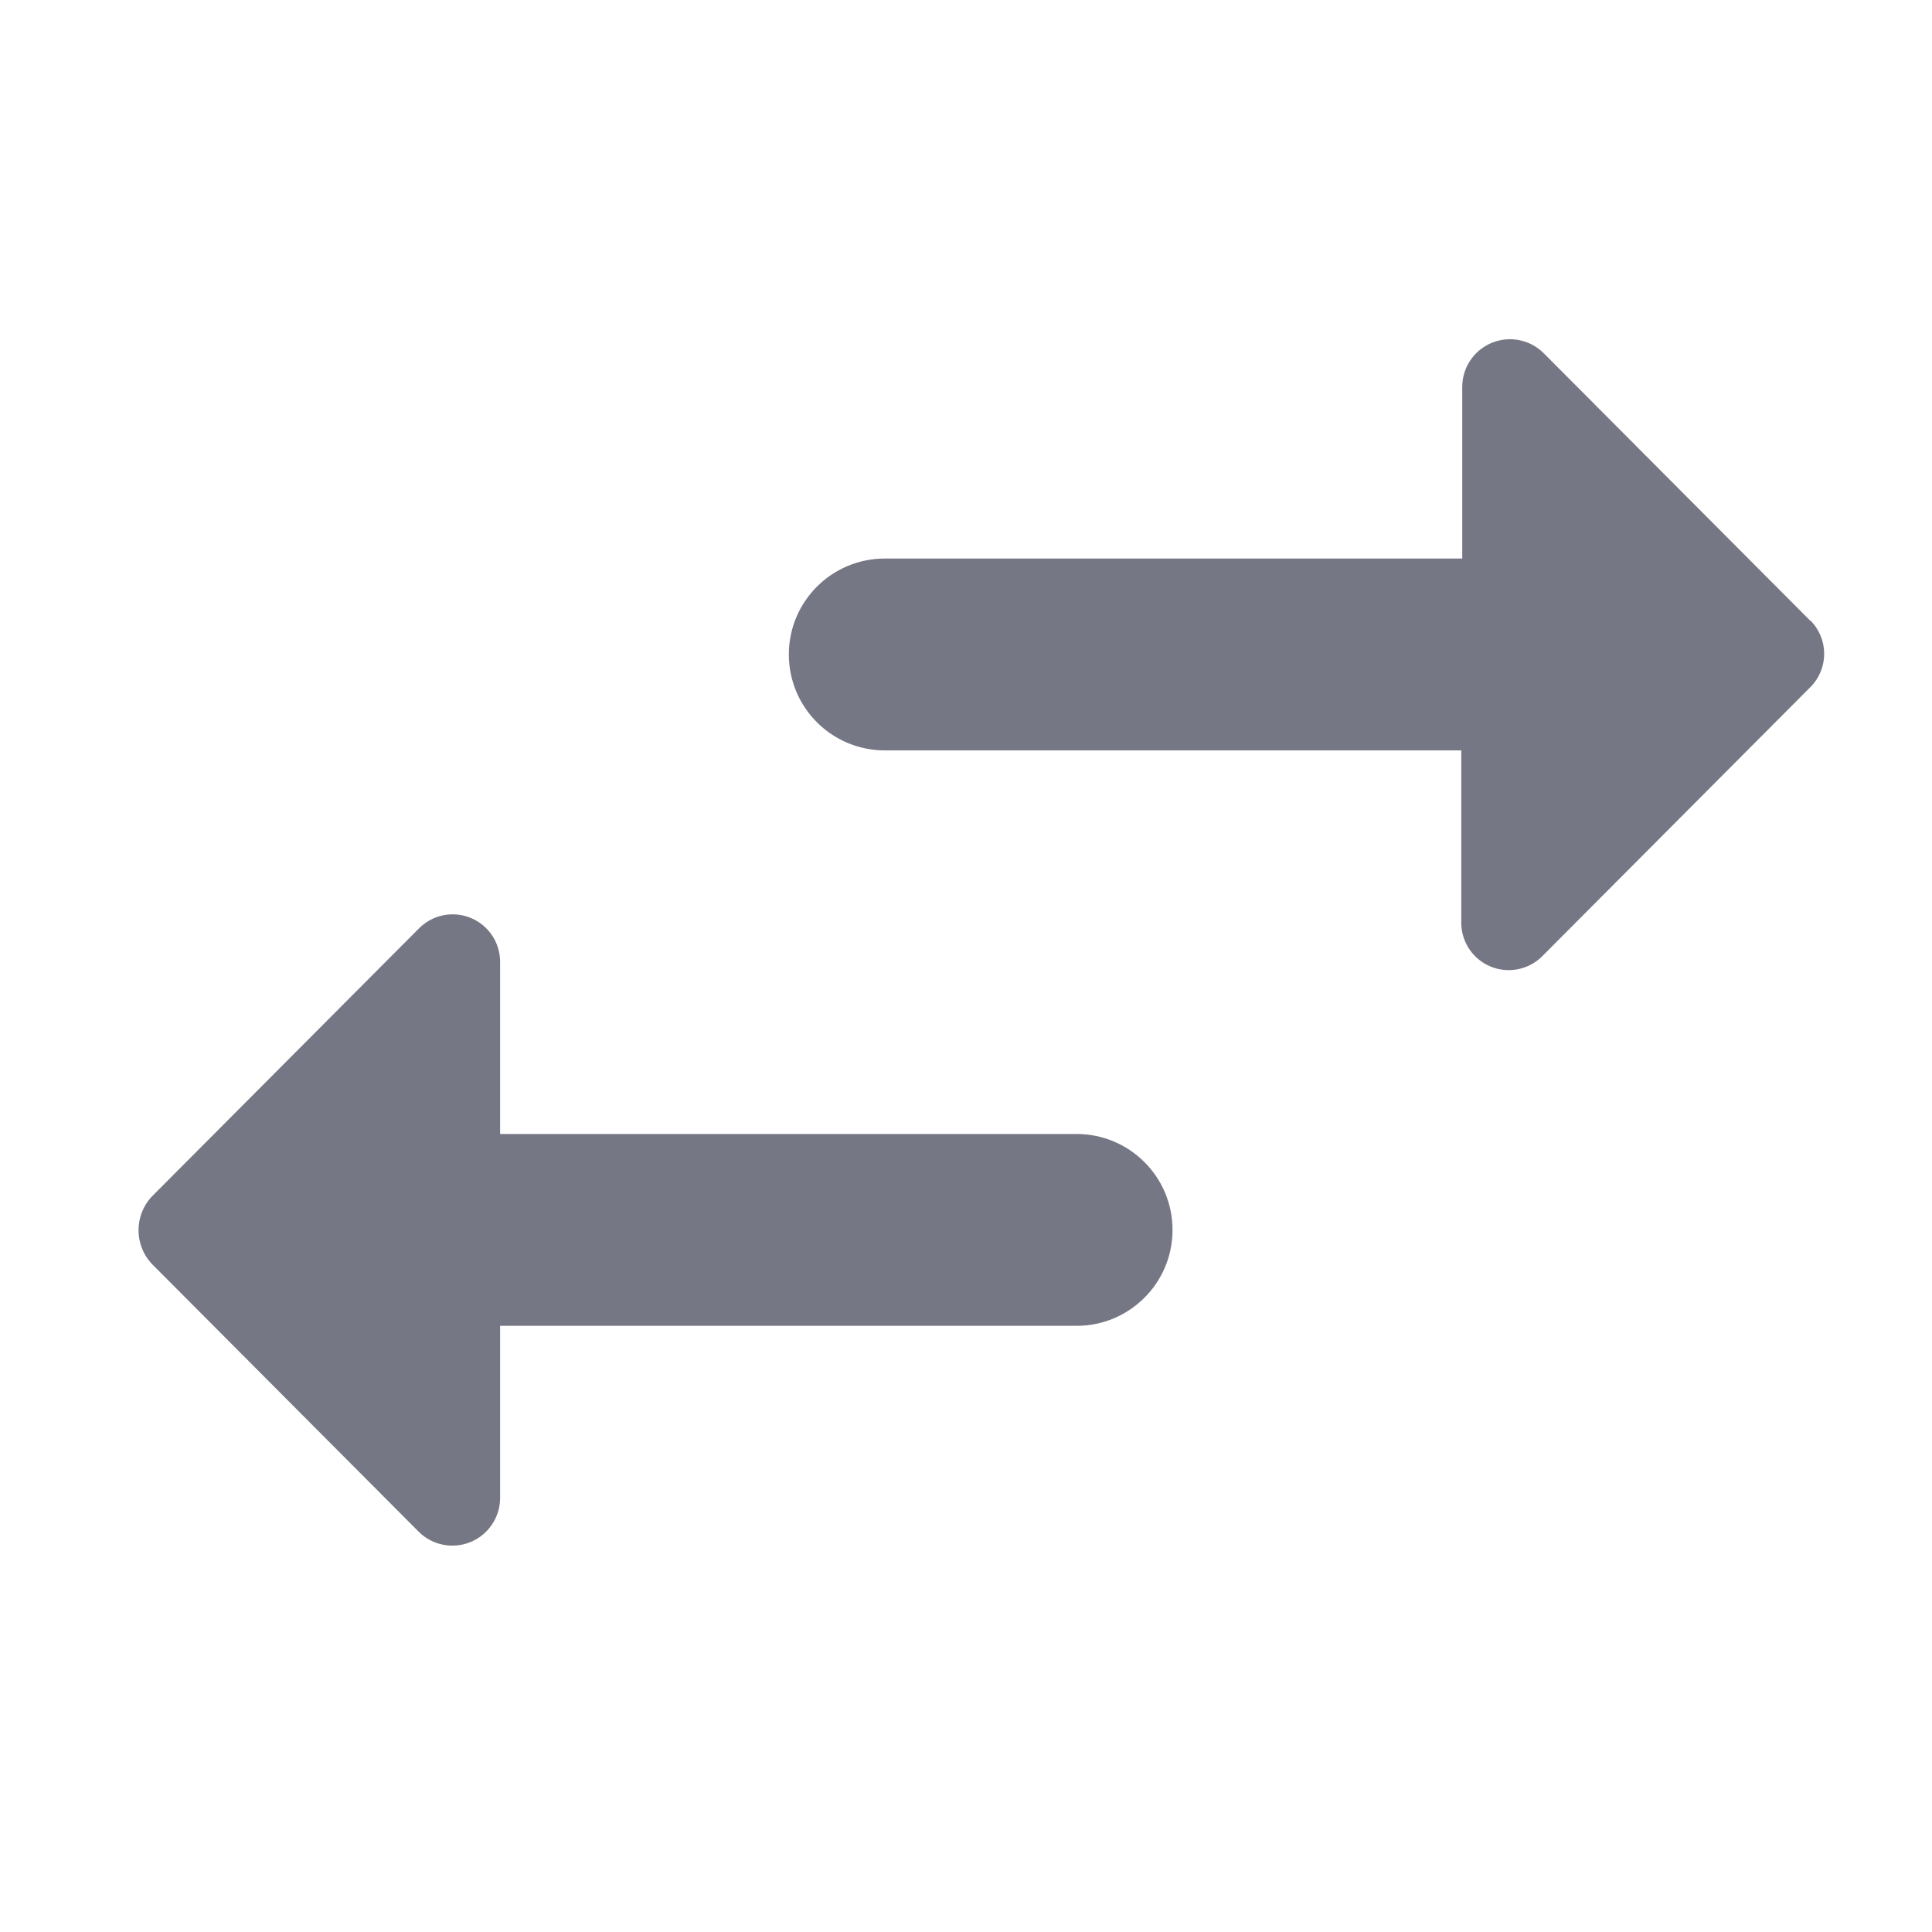
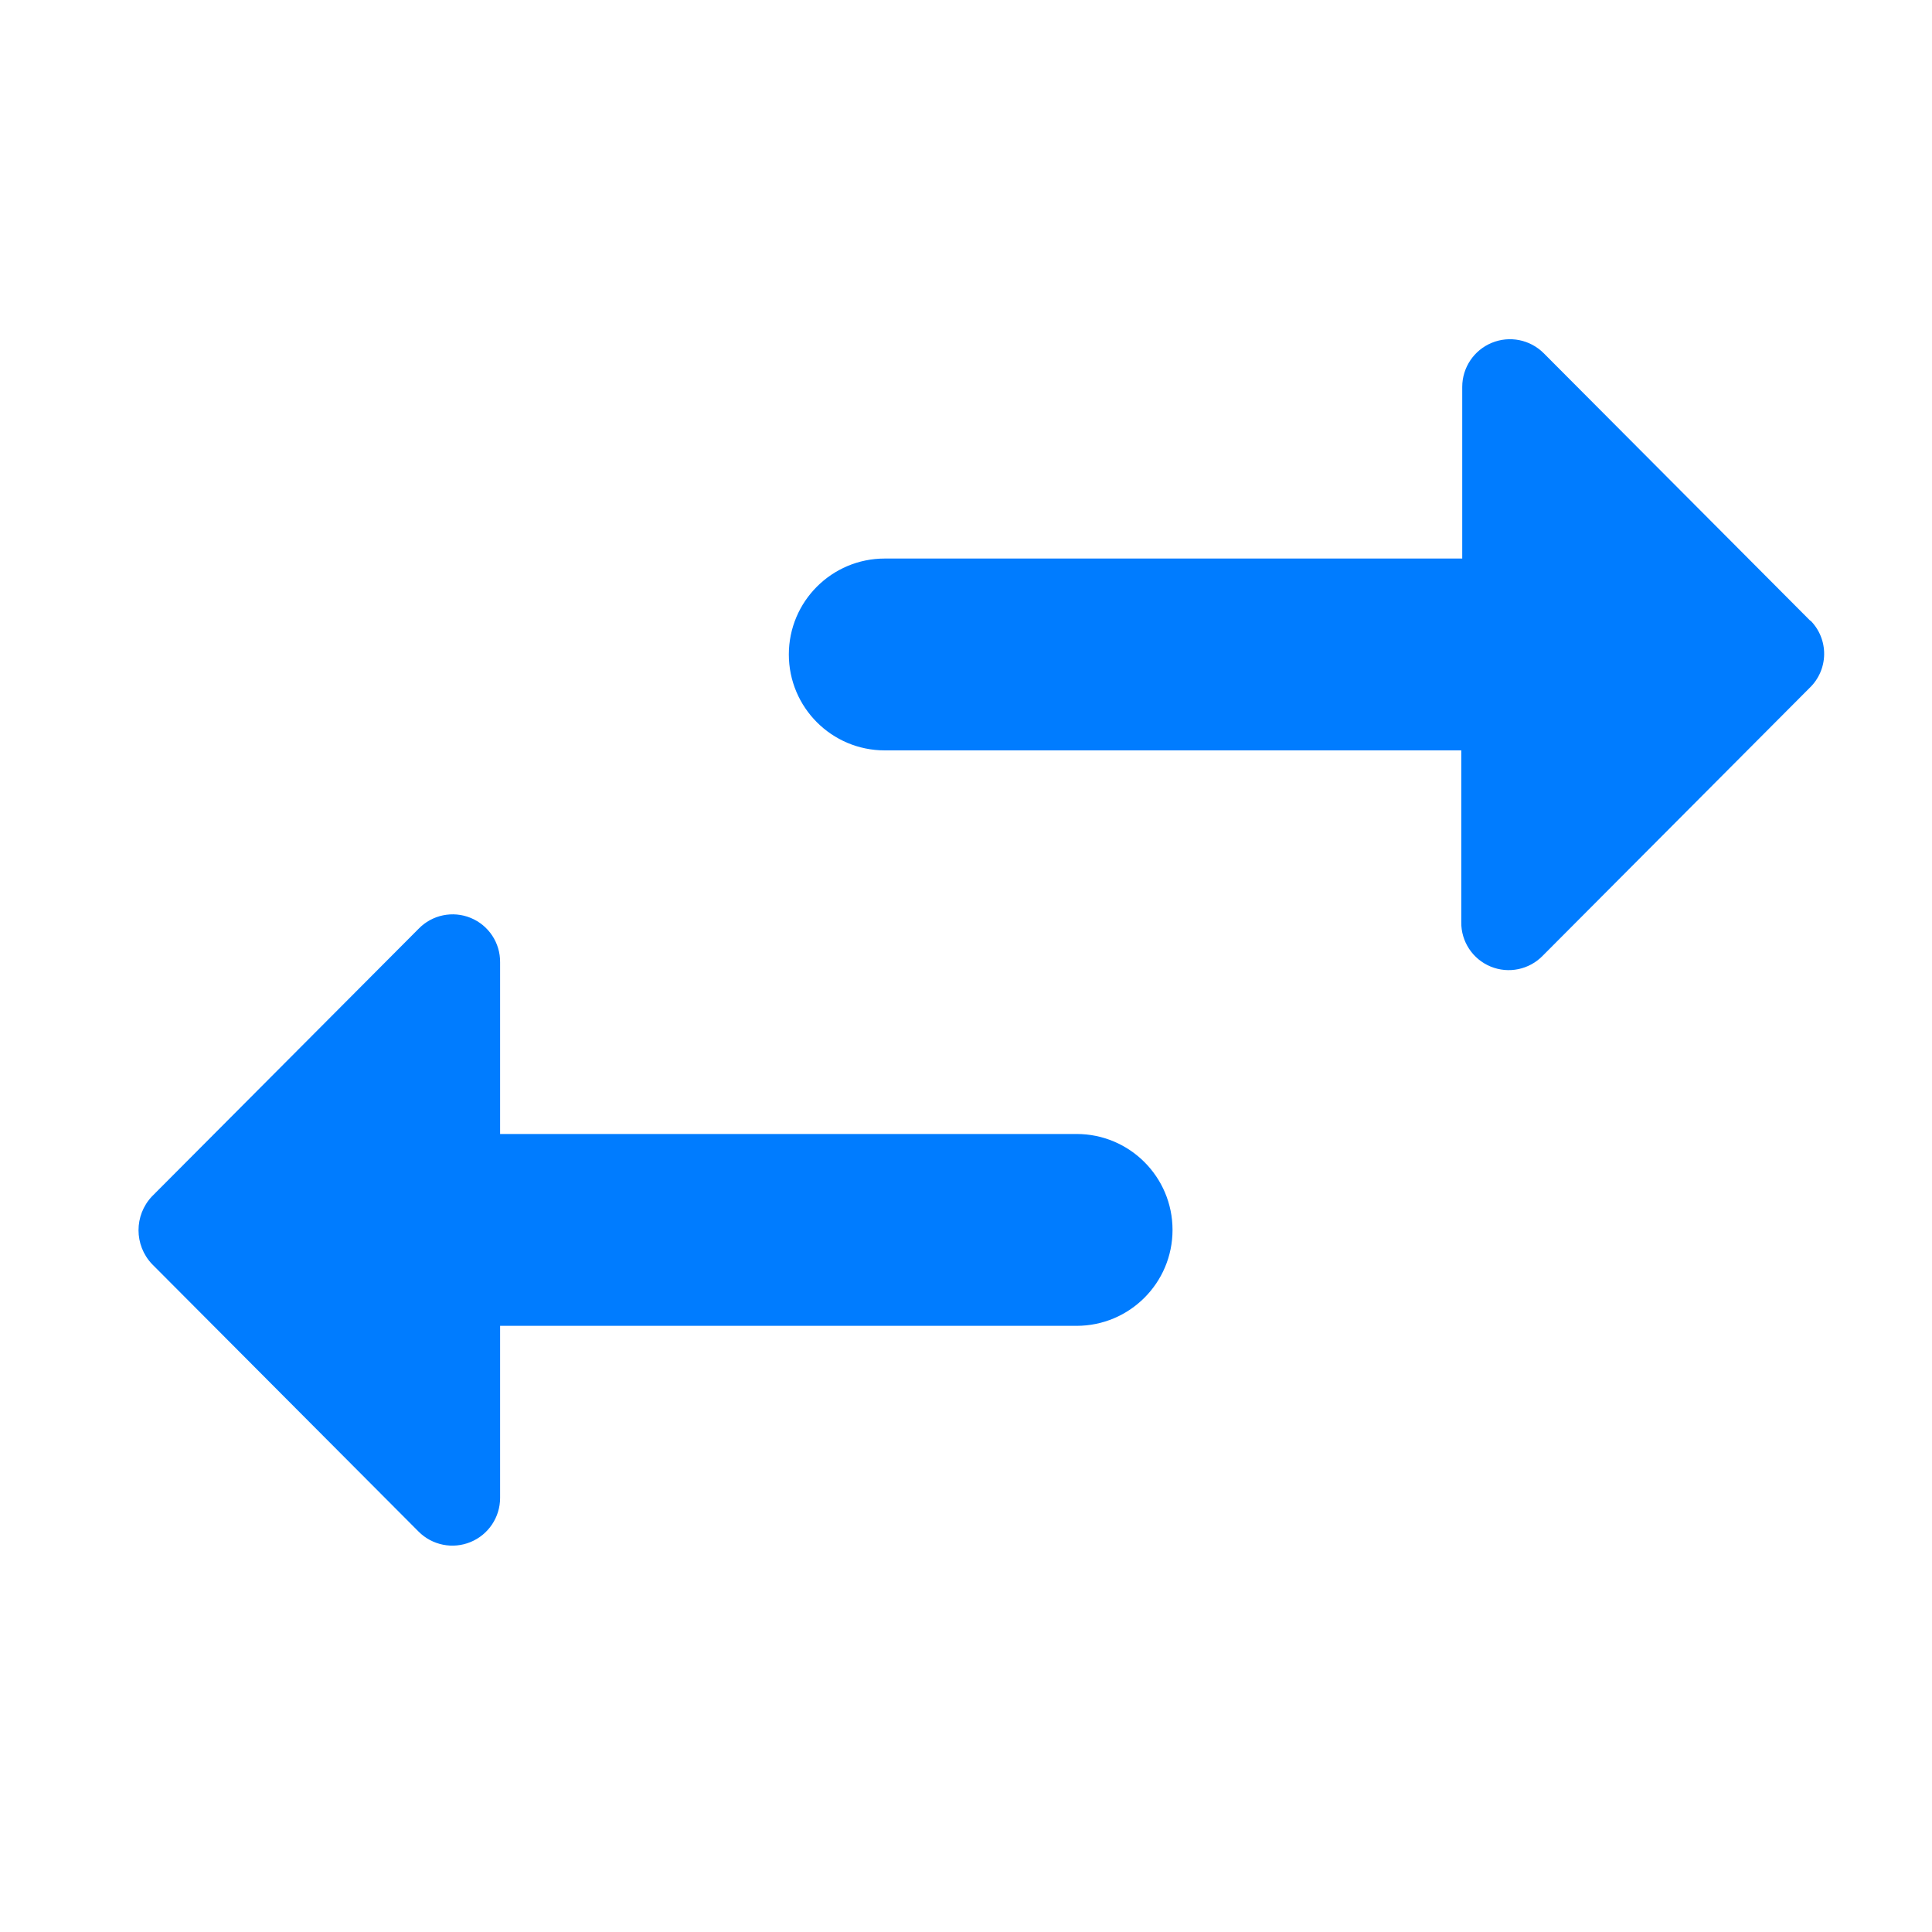
<svg xmlns="http://www.w3.org/2000/svg" id="swap_horiz_black_24dp" width="20" height="20" viewBox="0 0 20 20">
  <path id="Path_3710" data-name="Path 3710" d="M0,0H20V20H0Z" fill="none" />
-   <path id="Path_3711" data-name="Path 3711" d="M6.119,11.817l-2.76,2.77a.51.51,0,0,0,0,.7l2.76,2.77a.494.494,0,0,0,.844-.348V15.927h5.968a.993.993,0,1,0,0-1.986H6.963V12.164A.491.491,0,0,0,6.119,11.817ZM20.527,8.629l-2.76-2.77a.494.494,0,0,0-.844.348V7.984H10.945a.993.993,0,0,0,0,1.986h5.968v1.777a.491.491,0,0,0,.844.348l2.76-2.77a.489.489,0,0,0,.01-.7Z" transform="translate(-1.786 -2.202)" fill="#767784" />
+   <path id="Path_3711" data-name="Path 3711" d="M6.119,11.817l-2.76,2.77a.51.51,0,0,0,0,.7l2.76,2.77a.494.494,0,0,0,.844-.348V15.927h5.968a.993.993,0,1,0,0-1.986H6.963V12.164A.491.491,0,0,0,6.119,11.817ZM20.527,8.629l-2.76-2.77a.494.494,0,0,0-.844.348V7.984H10.945a.993.993,0,0,0,0,1.986h5.968v1.777a.491.491,0,0,0,.844.348l2.76-2.77a.489.489,0,0,0,.01-.7Z" transform="translate(-1.786 -2.202)" fill="#007cff" />
</svg>
